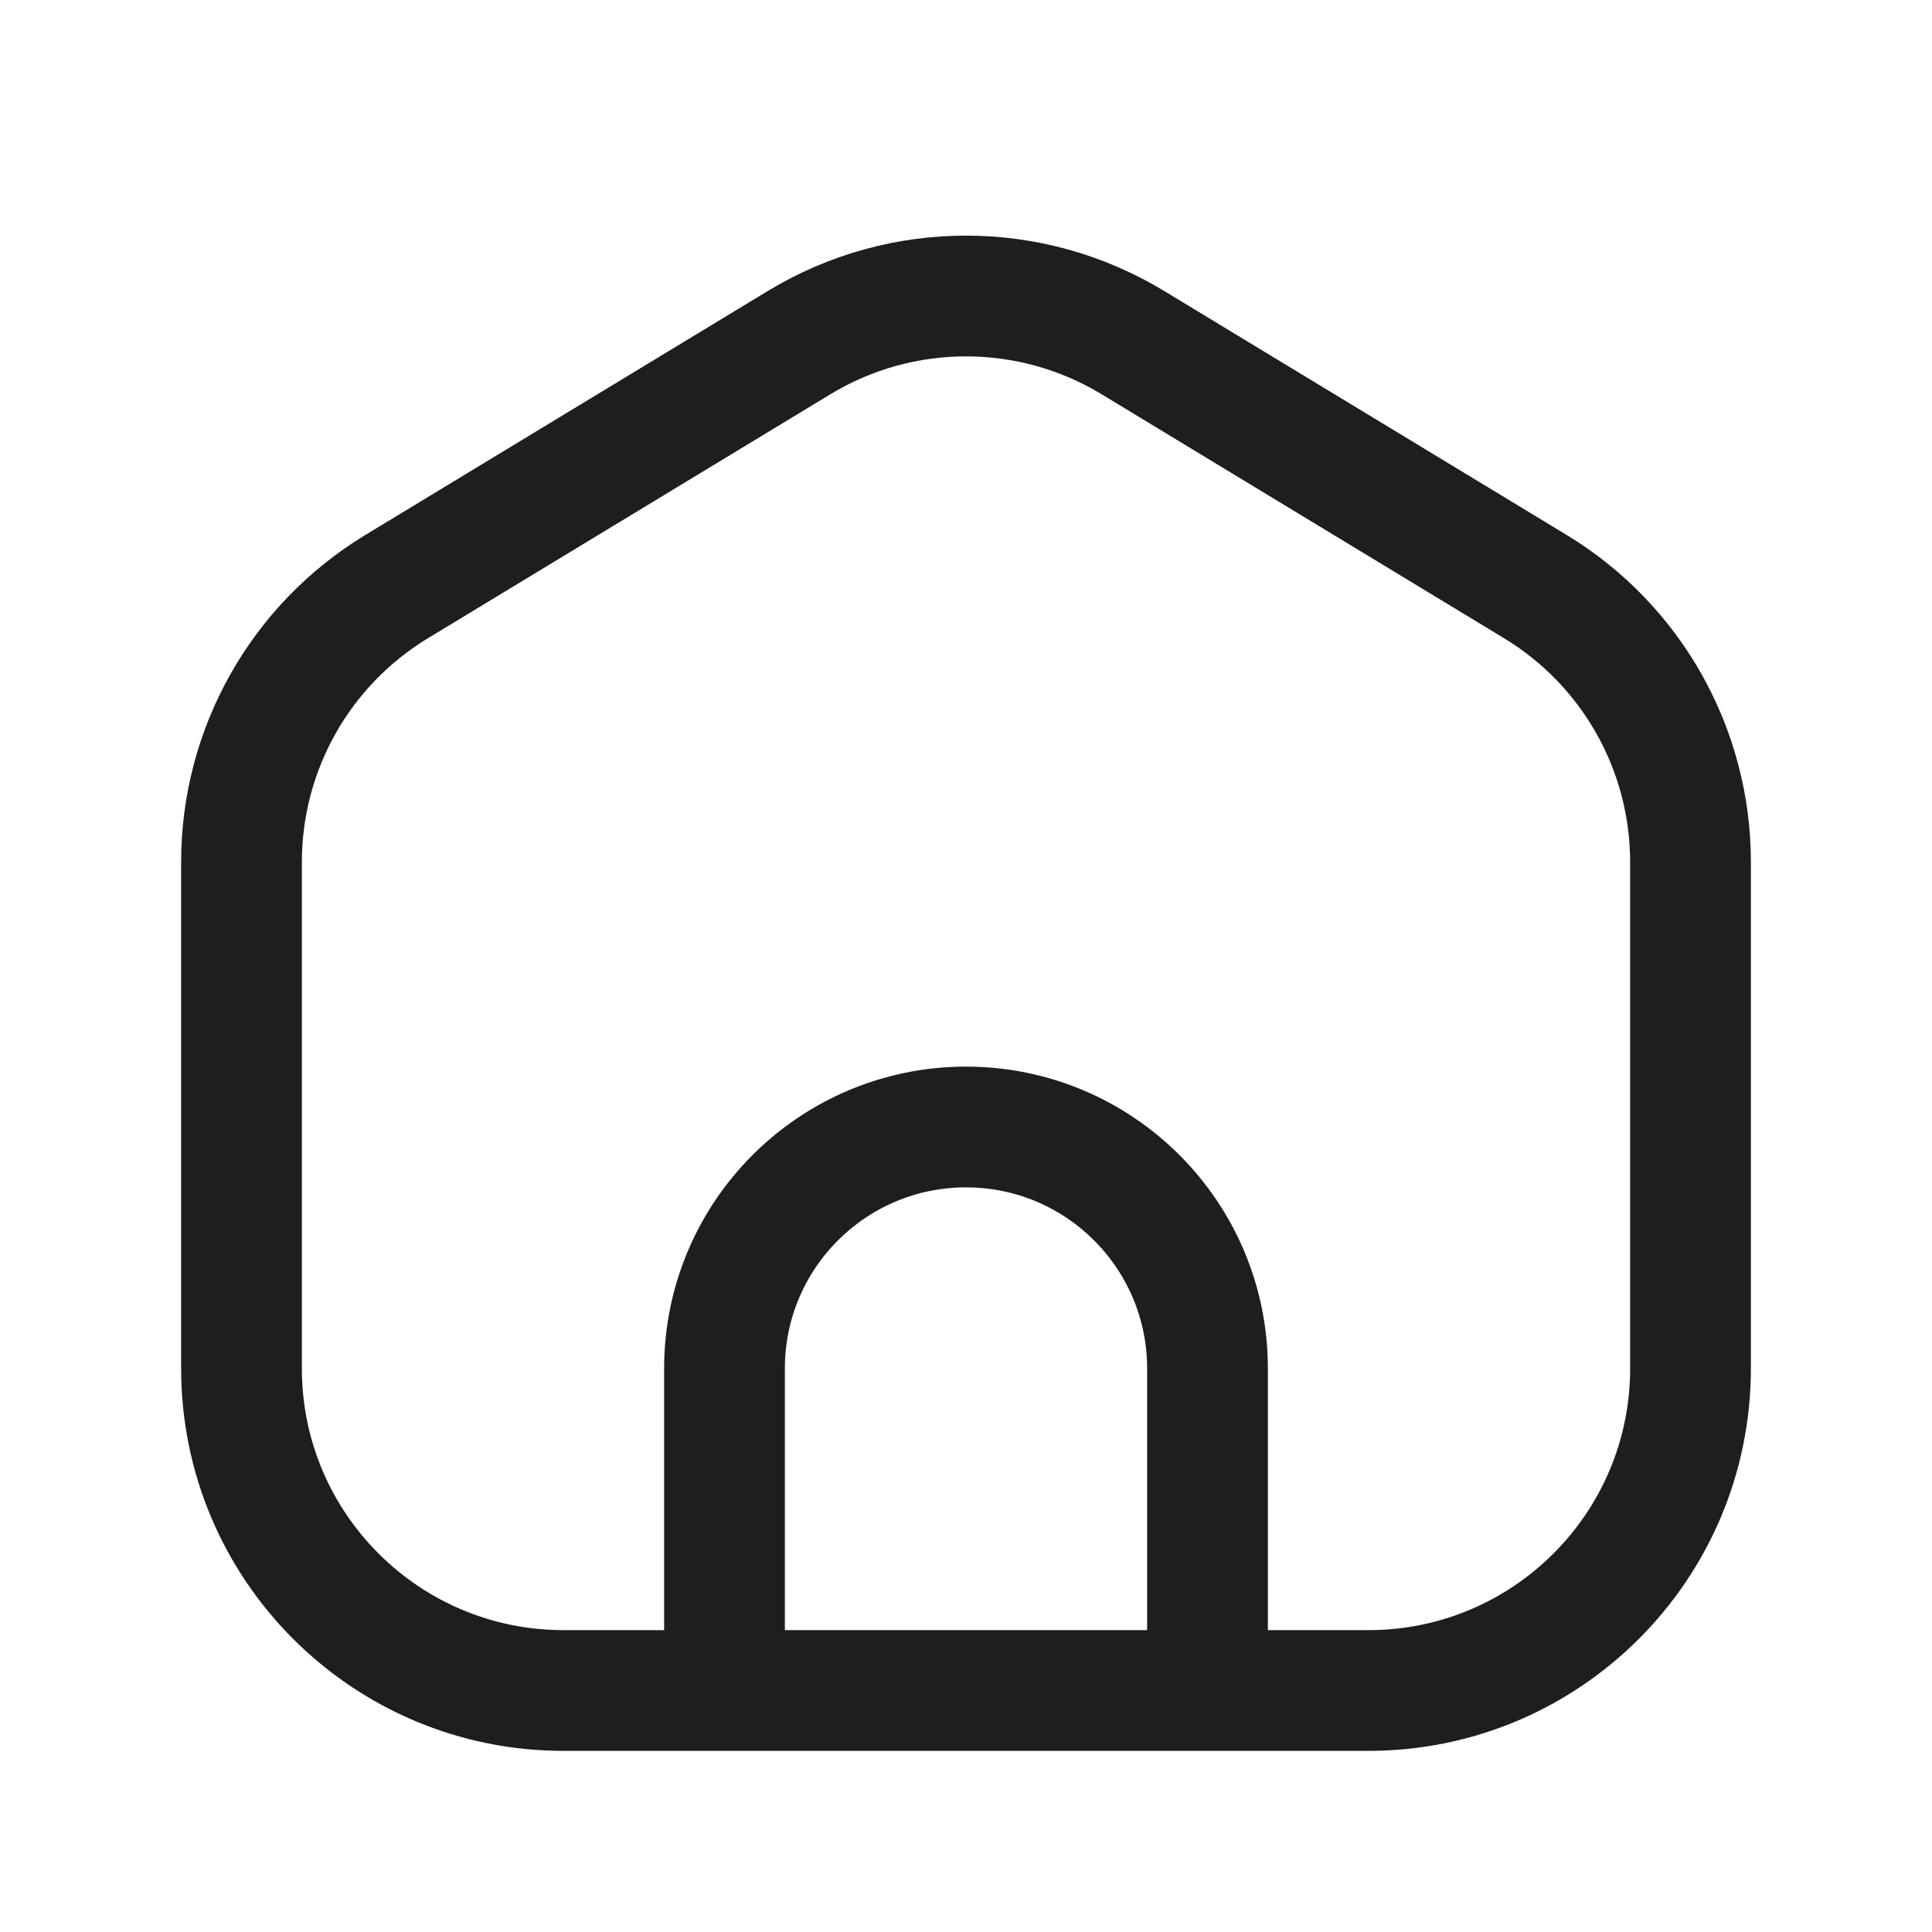
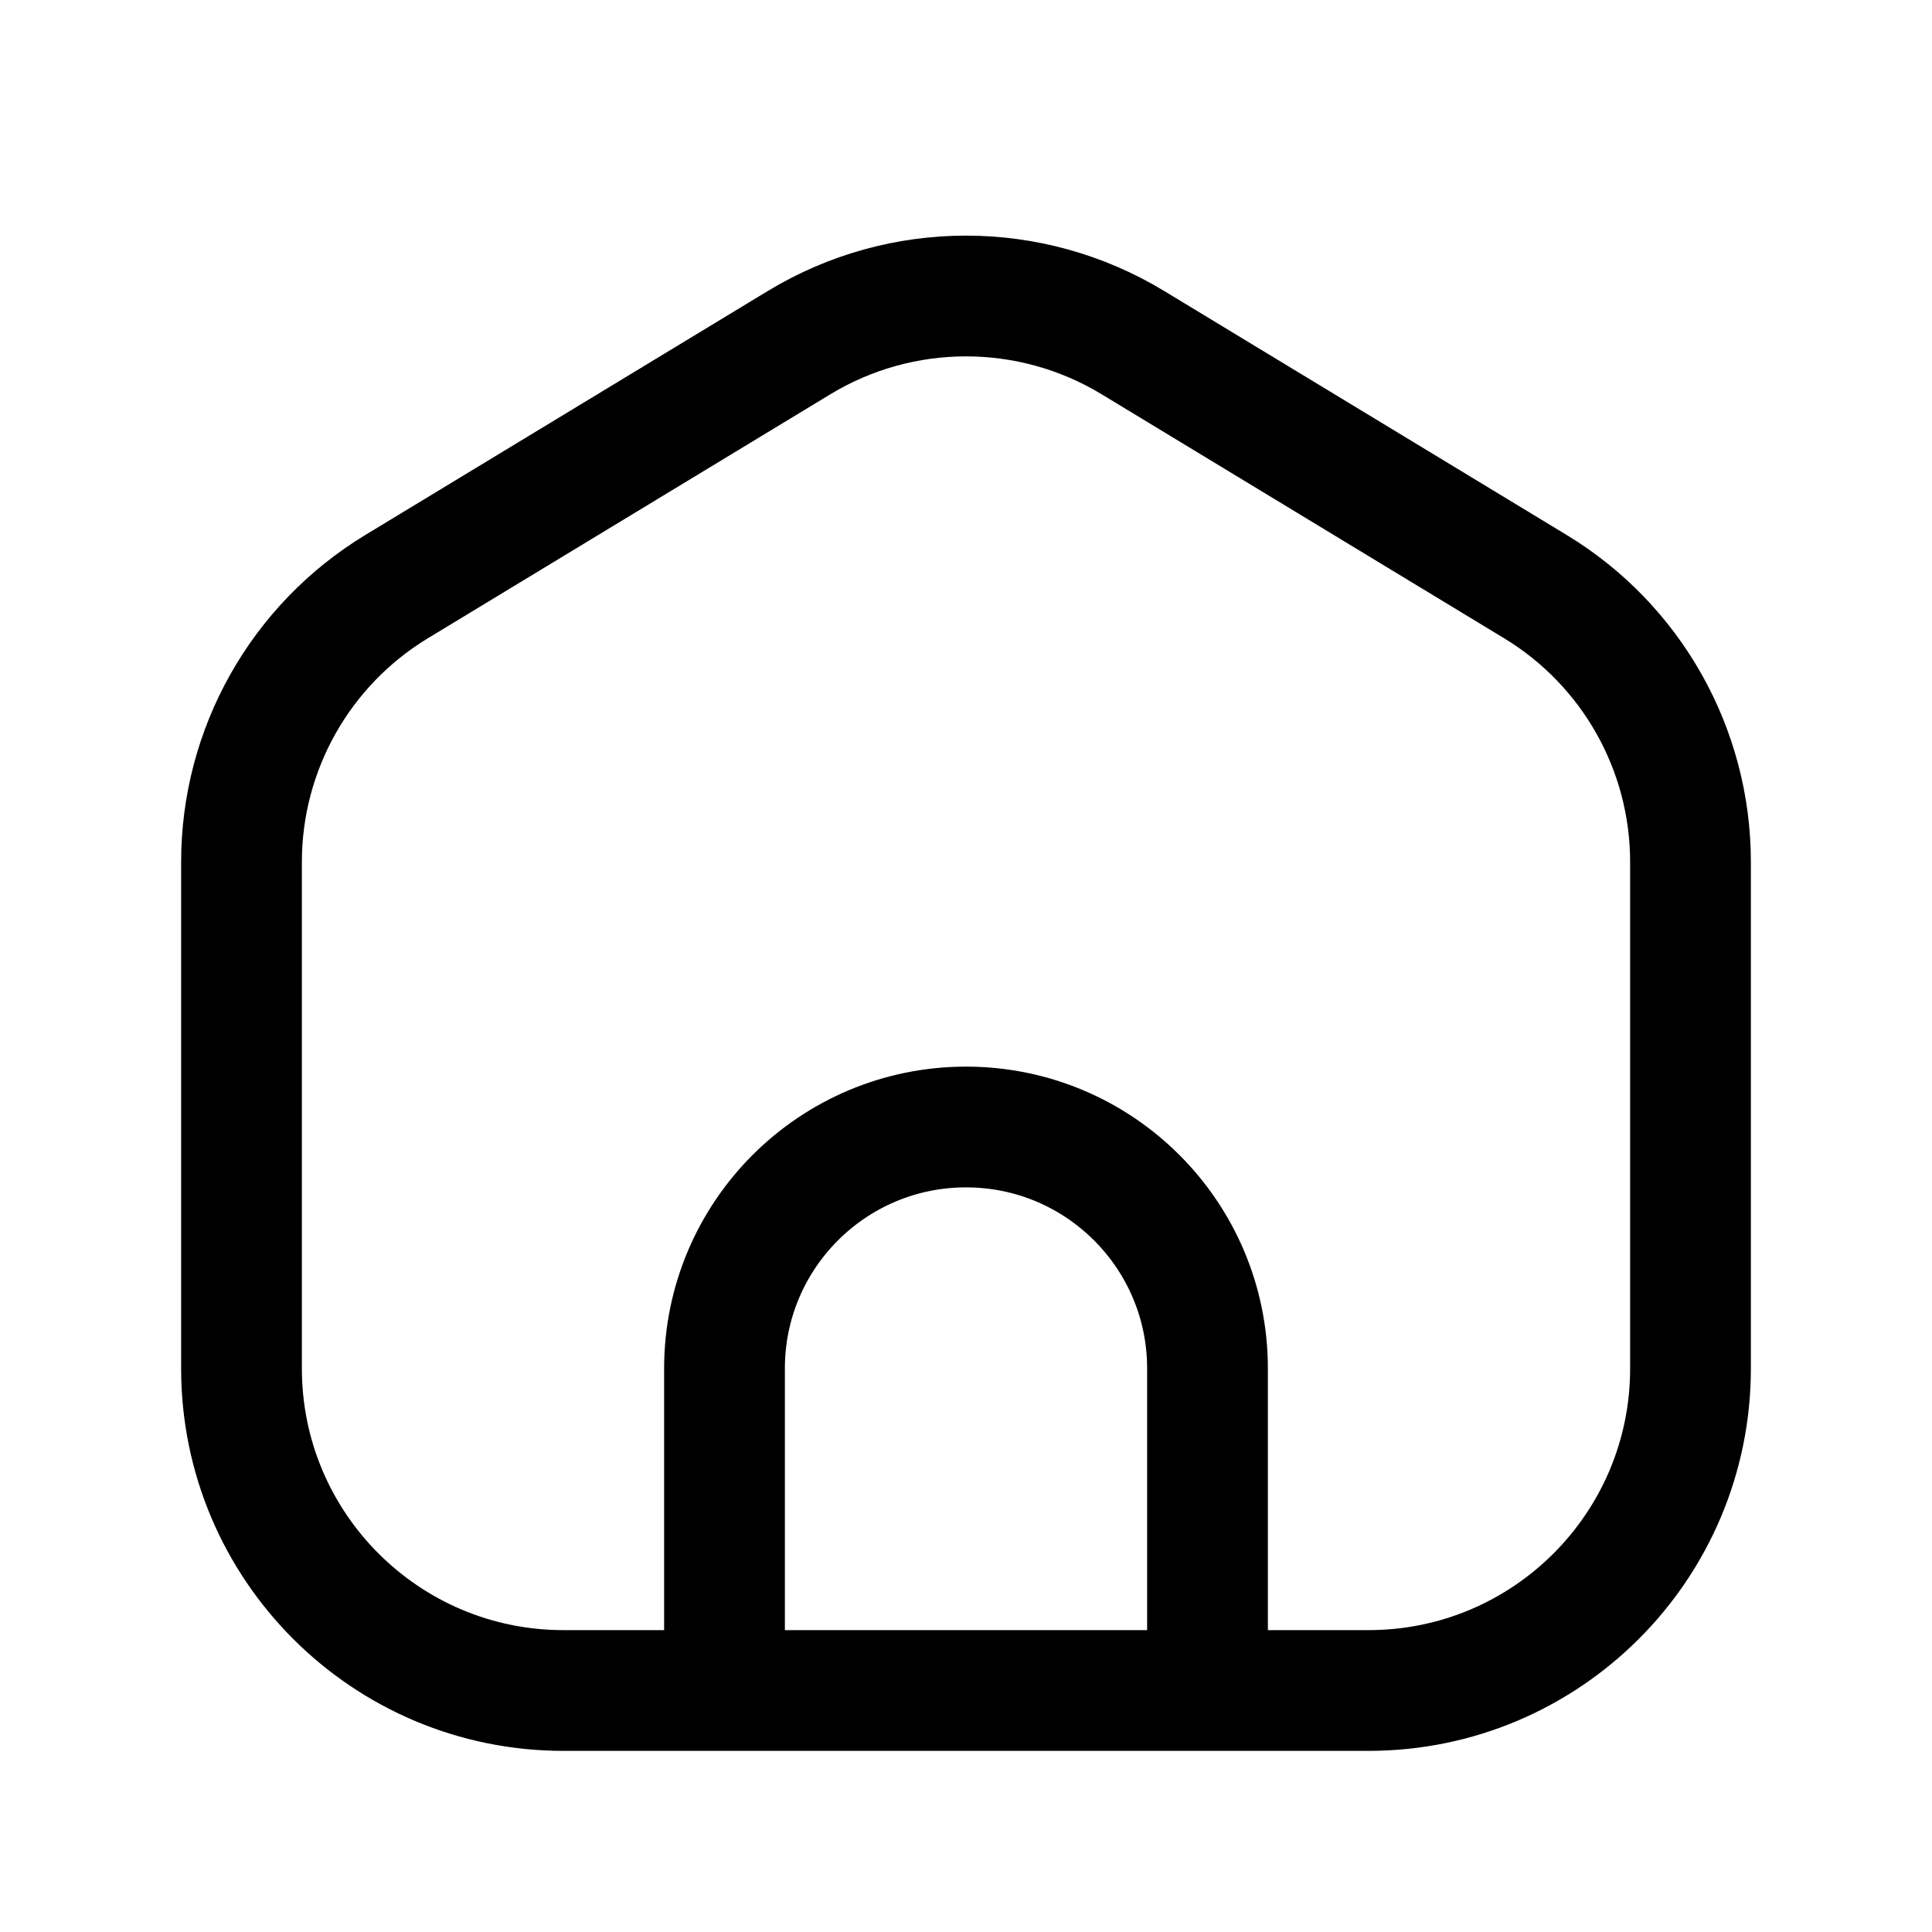
<svg xmlns="http://www.w3.org/2000/svg" width="24" height="24" viewBox="0 0 24 24" fill="none">
-   <path d="M9 21H7C4.791 21 3 19.209 3 17V10.708C3 9.309 3.731 8.012 4.927 7.287L9.927 4.256C11.201 3.484 12.799 3.484 14.073 4.256L19.073 7.287C20.269 8.012 21 9.309 21 10.708V17C21 19.209 19.209 21 17 21H15M9 21V17C9 15.343 10.343 14 12 14C13.657 14 15 15.343 15 17V21M9 21H15" stroke="#1E1E1E" stroke-width="1.5" stroke-linecap="round" stroke-linejoin="round" />
+   <path d="M9 21H7C4.791 21 3 19.209 3 17V10.708C3 9.309 3.731 8.012 4.927 7.287L9.927 4.256C11.201 3.484 12.799 3.484 14.073 4.256L19.073 7.287C20.269 8.012 21 9.309 21 10.708V17C21 19.209 19.209 21 17 21H15M9 21V17C9 15.343 10.343 14 12 14C13.657 14 15 15.343 15 17V21M9 21H15" stroke="currentColor" stroke-width="1.5" stroke-linecap="round" stroke-linejoin="round" />
</svg>
